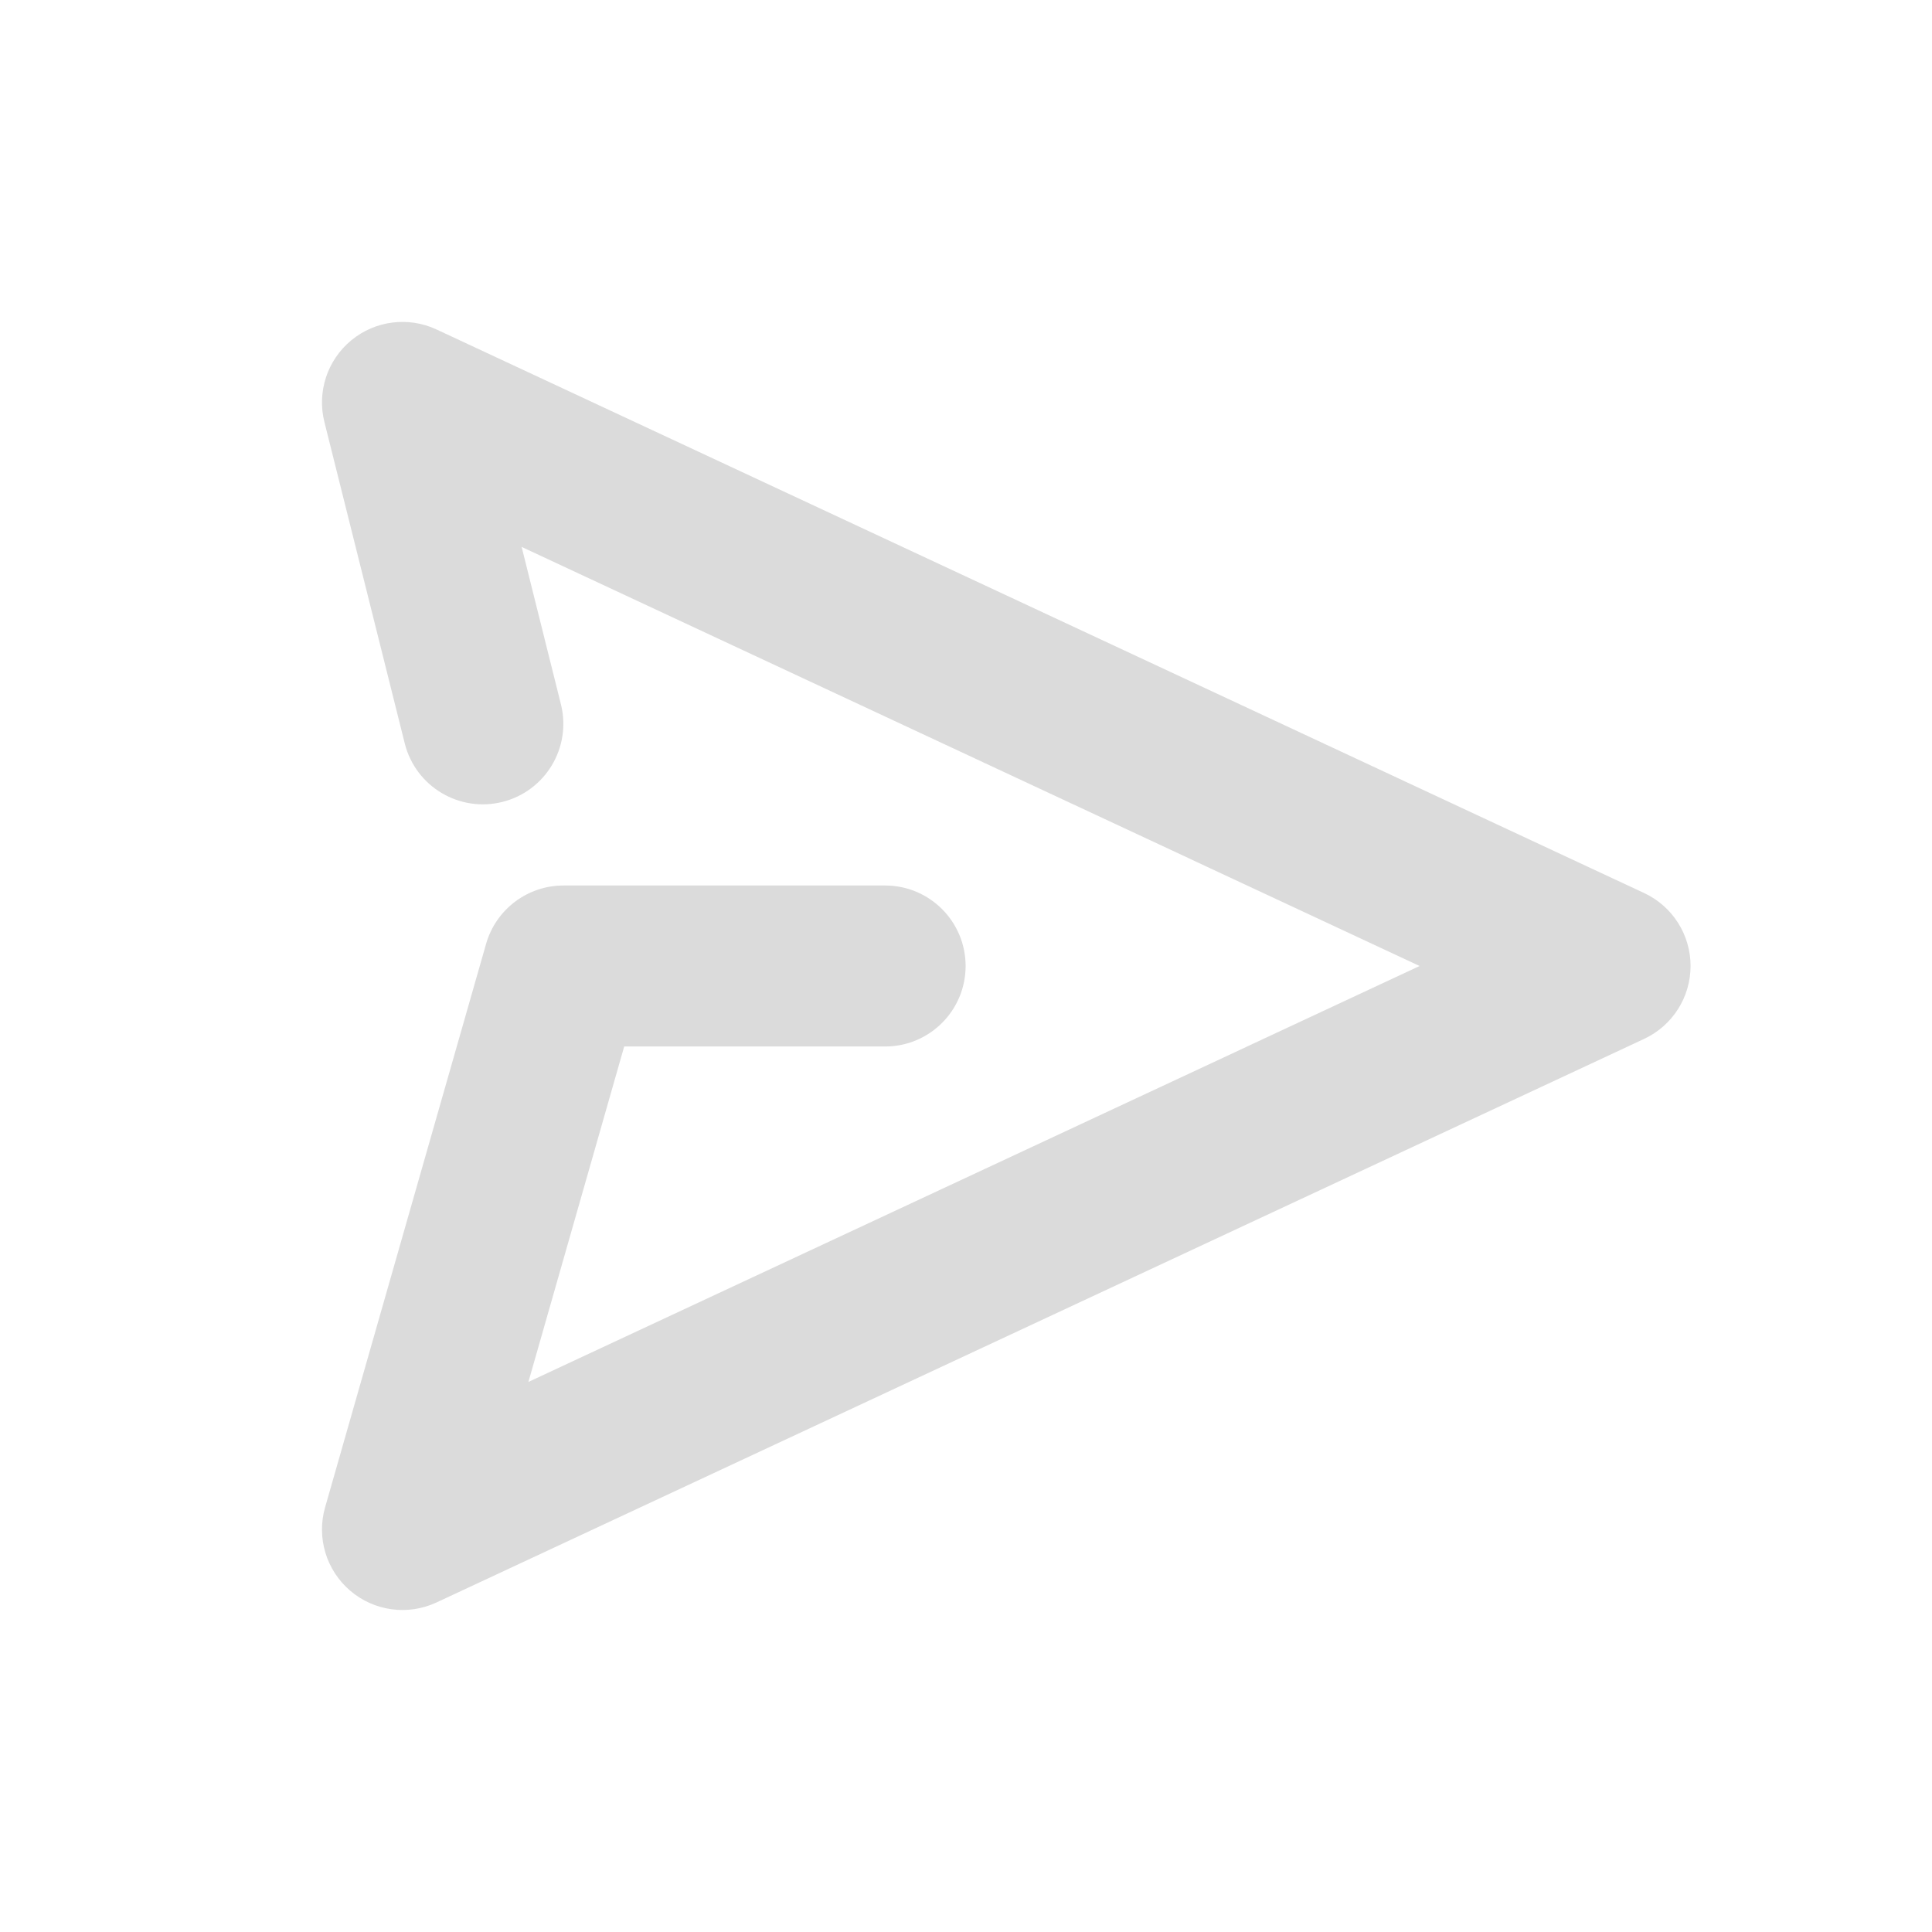
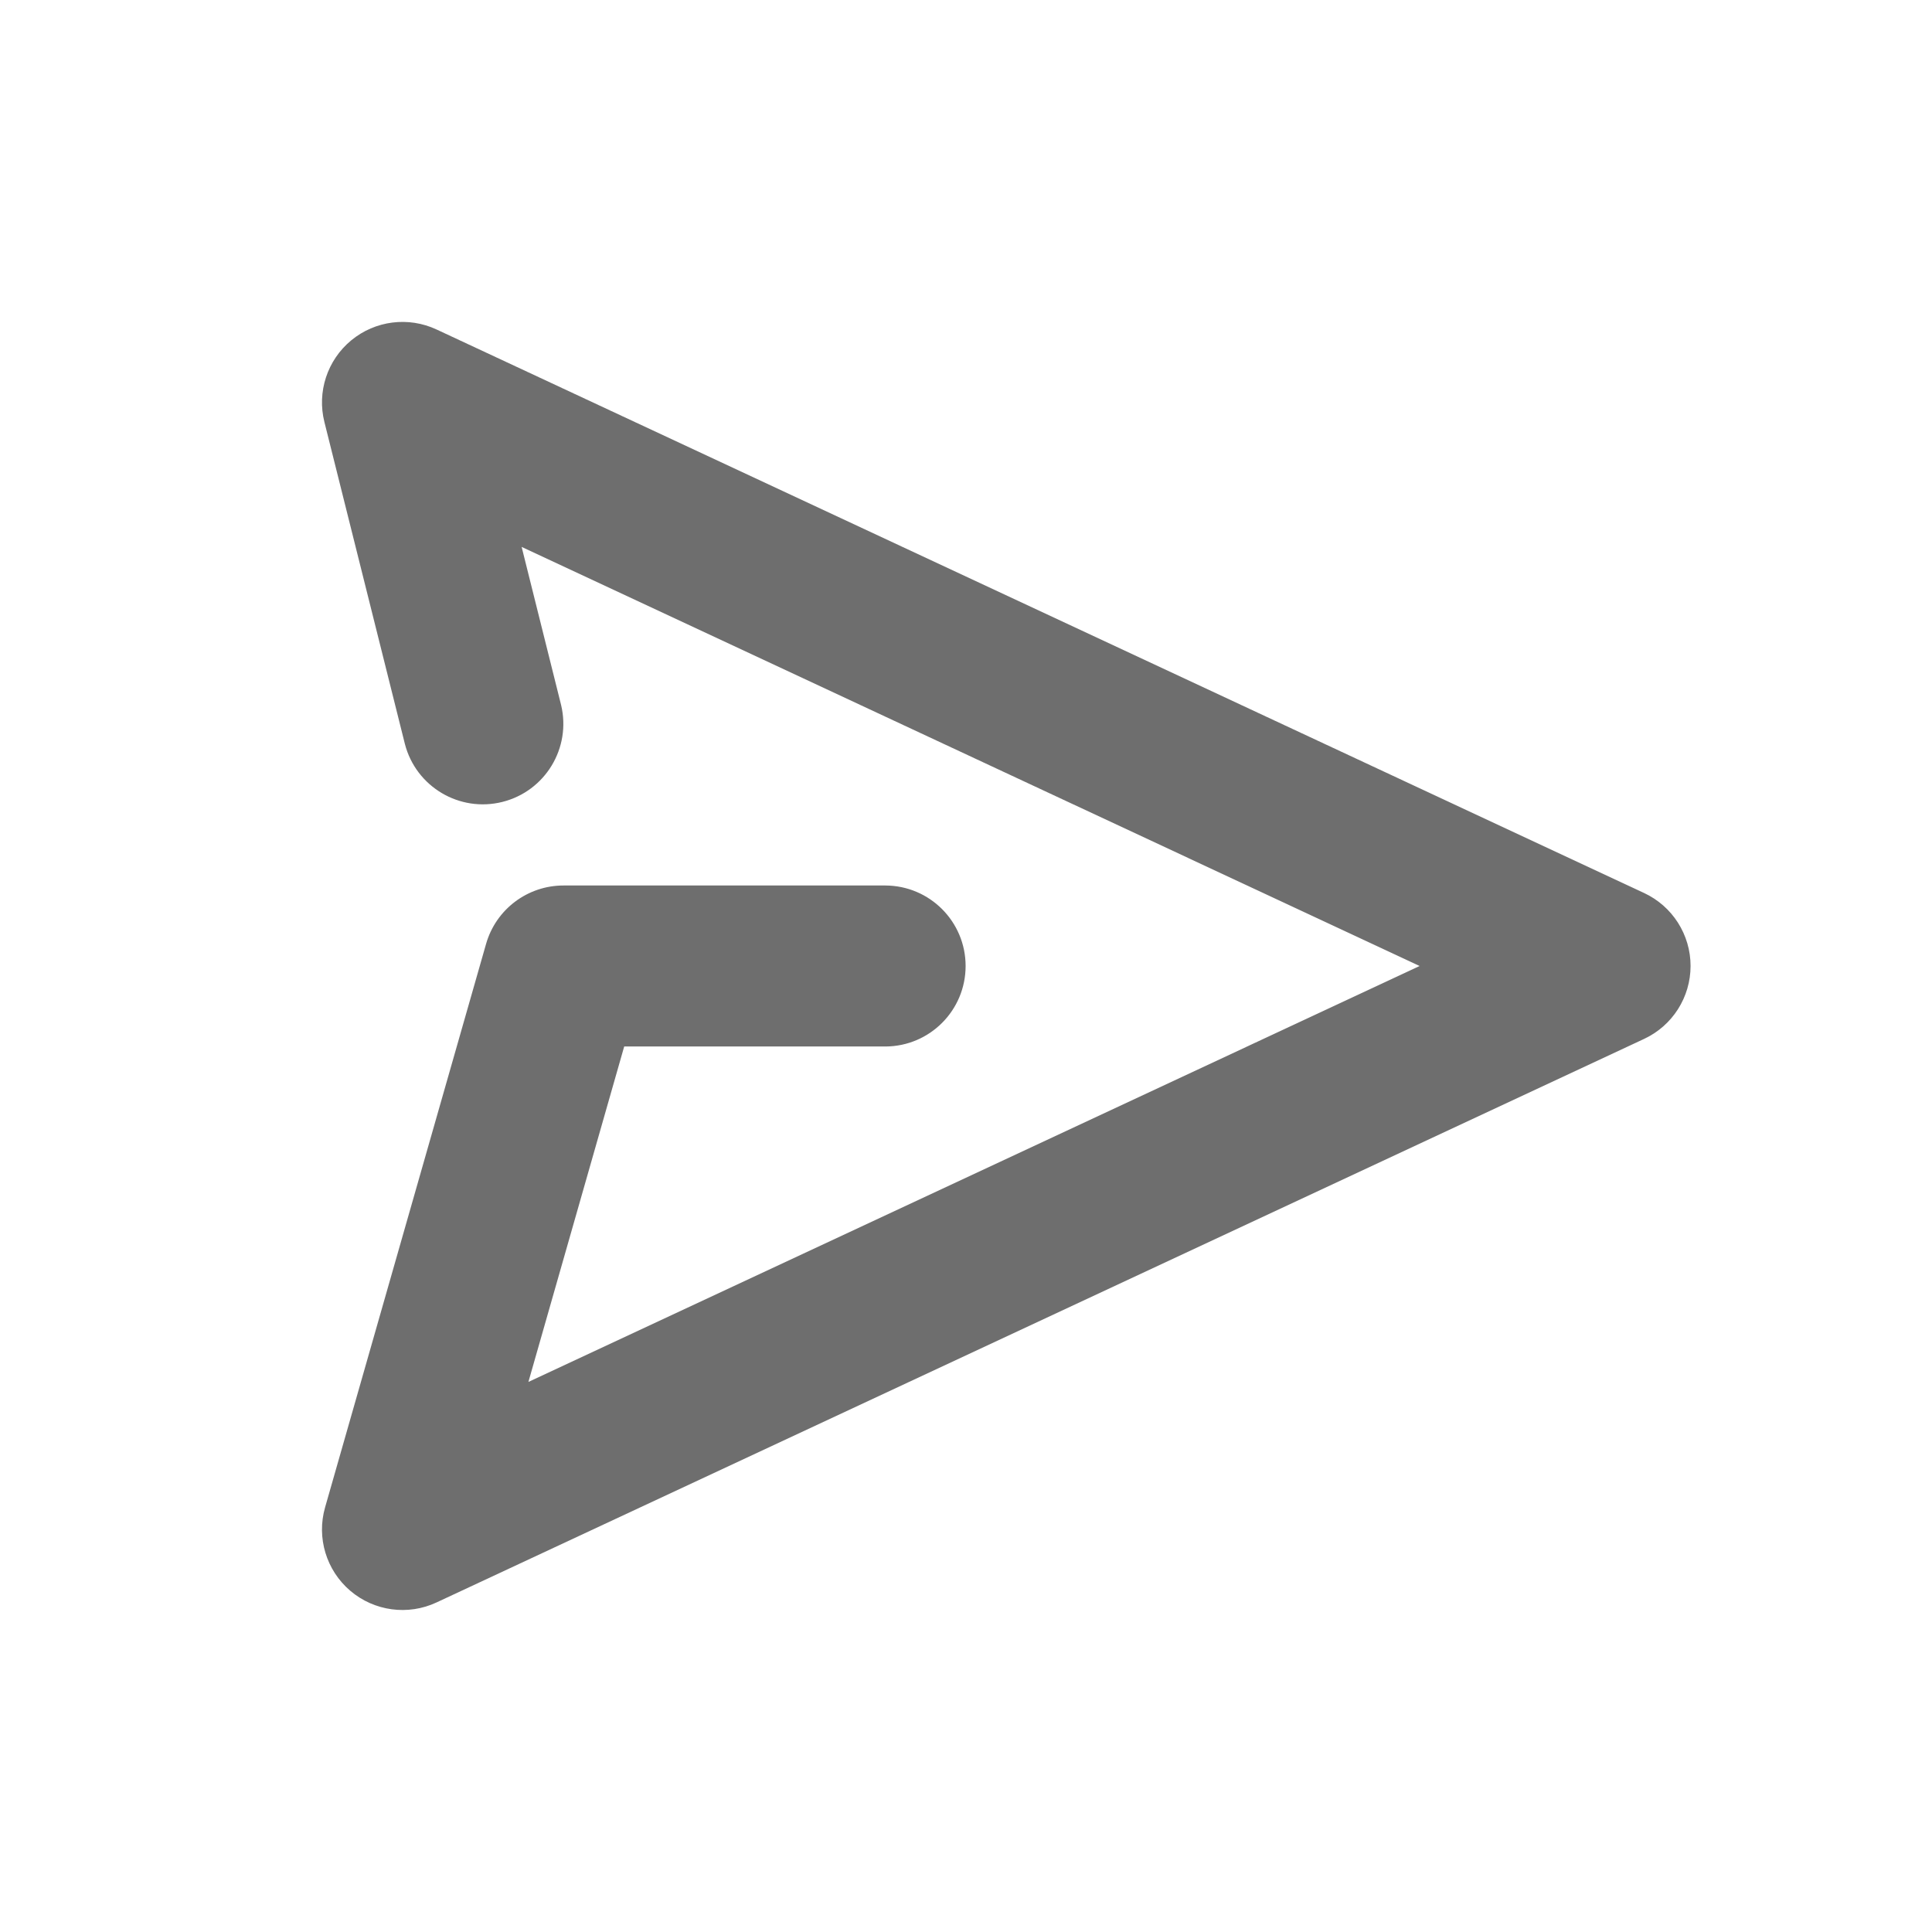
<svg xmlns="http://www.w3.org/2000/svg" class="icon" viewBox="0 0 1024 1024" version="1.1" width="16" height="16">
-   <path d="M276.48 289.877l20.907 83.755a42.667 42.667 0 0 1-82.773 20.736l-42.667-170.667a42.667 42.667 0 0 1 59.435-49.067l640 298.667a42.667 42.667 0 0 1 0 77.355l-640 298.667a42.667 42.667 0 0 1-59.093-50.347l85.333-298.667A42.667 42.667 0 0 1 298.667 469.333h170.667a42.667 42.667 0 0 1 0 85.333H330.837l-50.773 177.792L752.427 512 276.48 289.877z" fill="#dbdbdb" />
+   <path d="M276.48 289.877l20.907 83.755a42.667 42.667 0 0 1-82.773 20.736l-42.667-170.667a42.667 42.667 0 0 1 59.435-49.067l640 298.667a42.667 42.667 0 0 1 0 77.355l-640 298.667a42.667 42.667 0 0 1-59.093-50.347l85.333-298.667A42.667 42.667 0 0 1 298.667 469.333h170.667a42.667 42.667 0 0 1 0 85.333H330.837l-50.773 177.792L752.427 512 276.48 289.877z" fill="#6e6e6e" />
</svg>
